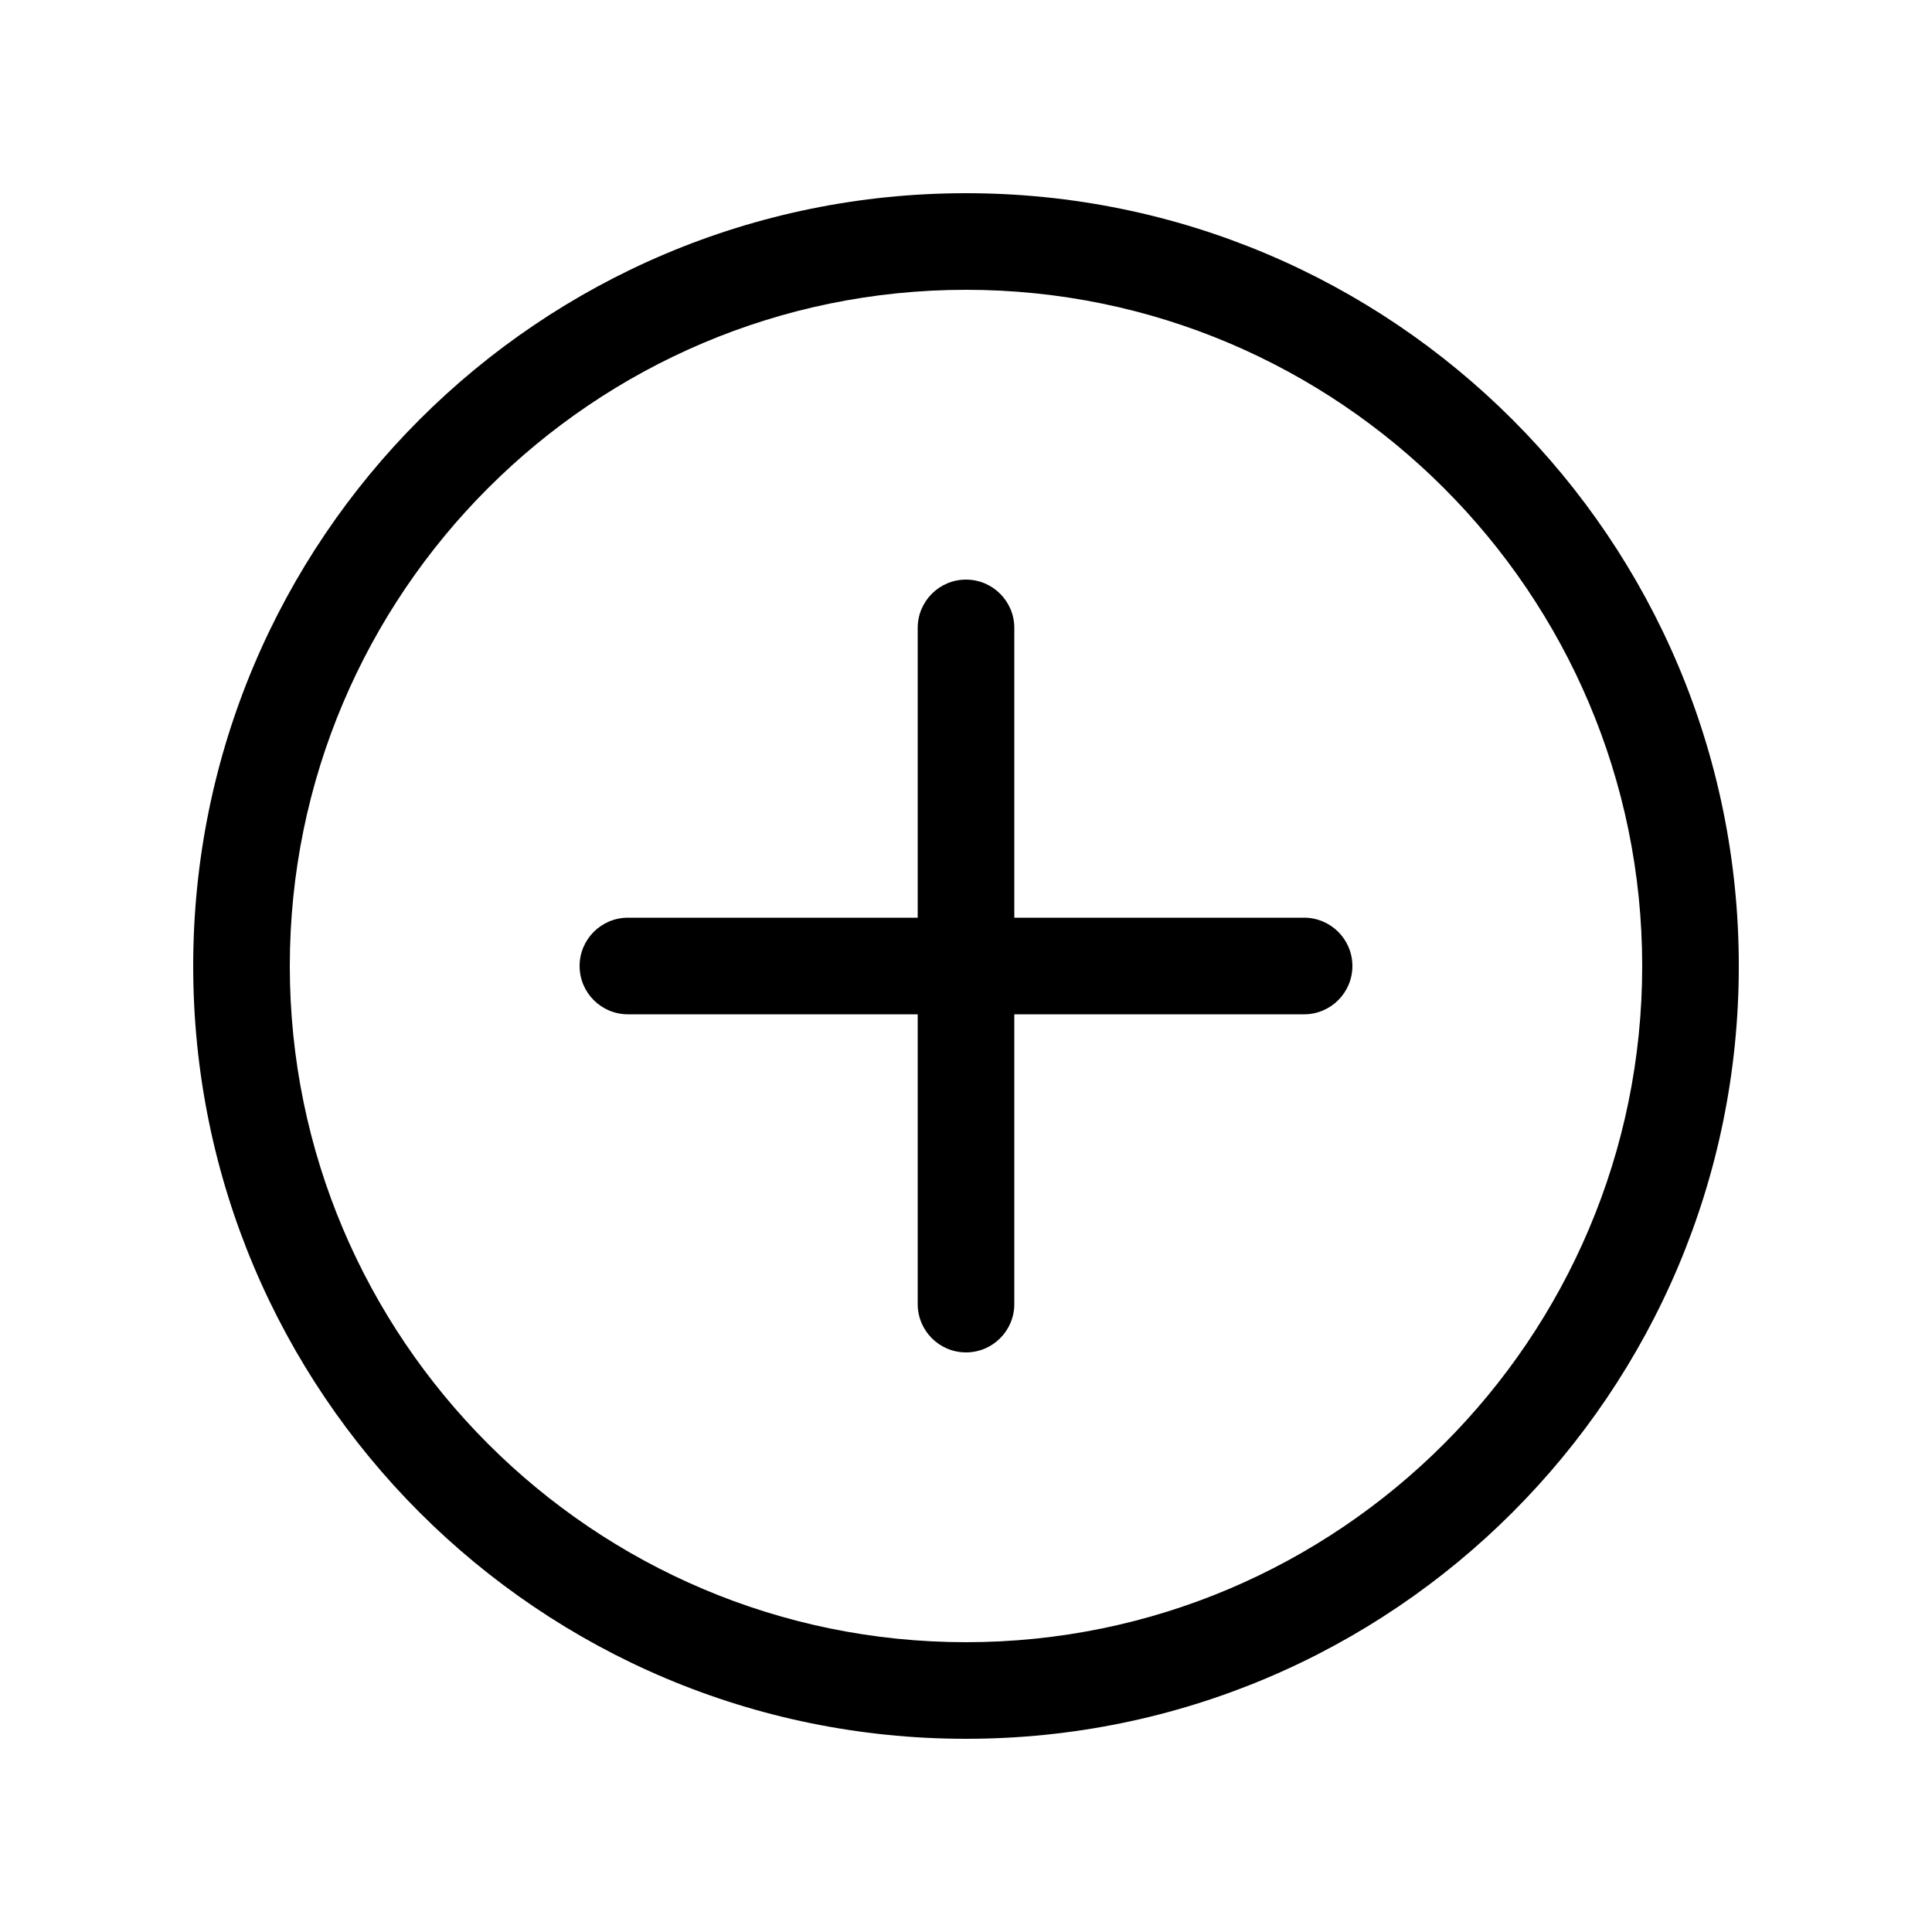
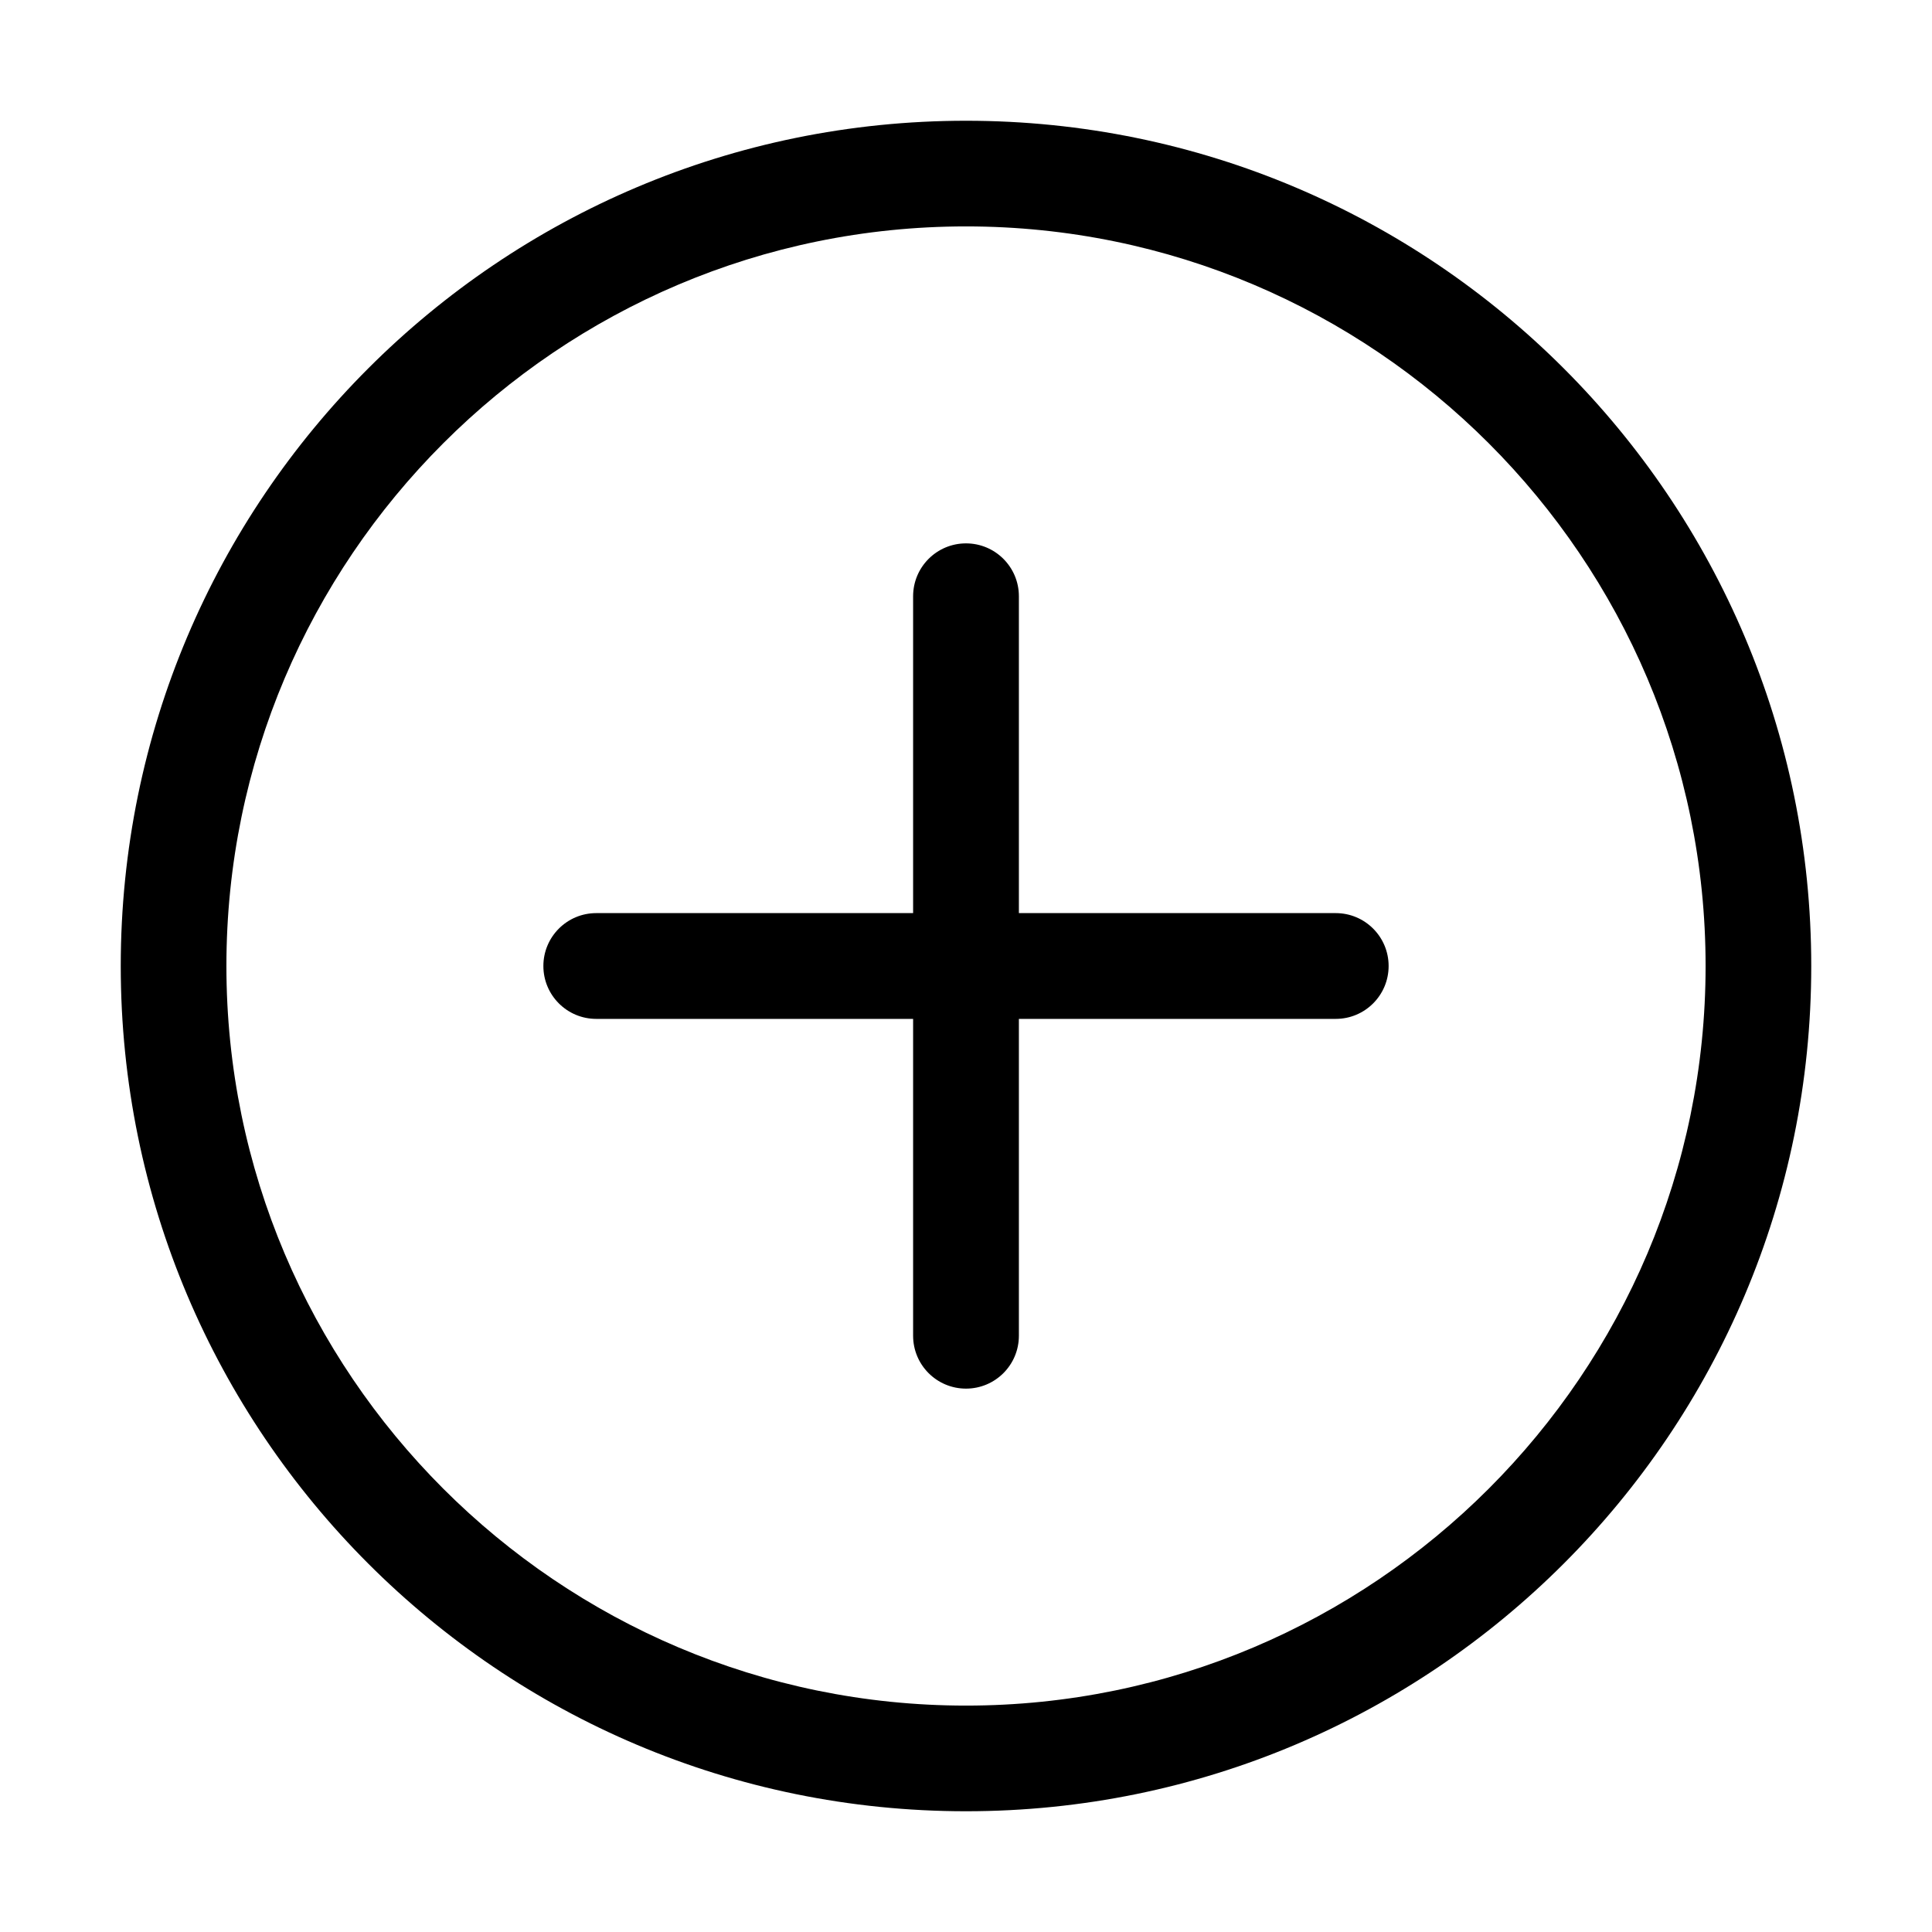
- <svg xmlns="http://www.w3.org/2000/svg" width="20px" height="20px" viewBox="0 0 20 20" version="1.1">
+ <svg xmlns="http://www.w3.org/2000/svg" width="16px" height="16px" viewBox="0 0 16 16" version="1.1">
  <defs />
  <g id="Web" stroke="none" stroke-width="1" fill="none" fill-rule="evenodd">
    <g id="plus-circle--small" fill="#000000">
-       <path d="M14,10 C14,10.276 13.776,10.5 13.5,10.5 L10.5,10.5 L10.5,13.5 C10.5,13.776 10.276,14 10,14 C9.724,14 9.5,13.776 9.5,13.5 L9.5,10.5 L6.5,10.5 C6.224,10.5 6,10.276 6,10 C6,9.724 6.224,9.5 6.5,9.5 L9.5,9.5 L9.5,6.5 C9.5,6.224 9.724,6 10,6 C10.276,6 10.5,6.224 10.5,6.5 L10.5,9.5 L13.5,9.5 C13.776,9.5 14,9.724 14,10 M10,17 C6.141,17 3,13.86 3,10 C3,6.14 6.141,3 10,3 C13.859,3 17,6.14 17,10 C17,13.86 13.859,17 10,17 M10,2 C5.582,2 2,5.582 2,10 C2,14.418 5.582,18 10,18 C14.418,18 18,14.418 18,10 C18,5.582 14.418,2 10,2" id="Page-1" />
+       <path d="M11.5,8 C11.5,8.242 11.304,8.438 11.062,8.438 L8.438,8.438 L8.438,11.062 C8.438,11.304 8.242,11.5 8,11.5 C7.758,11.5 7.562,11.304 7.562,11.062 L7.562,8.438 L4.938,8.438 C4.696,8.438 4.5,8.242 4.5,8 C4.5,7.758 4.696,7.562 4.938,7.562 L7.562,7.562 L7.562,4.938 C7.562,4.696 7.758,4.5 8,4.5 C8.242,4.5 8.438,4.696 8.438,4.938 L8.438,7.562 L11.062,7.562 C11.304,7.562 11.5,7.758 11.5,8 M8,14.125 C4.623,14.125 1.875,11.377 1.875,8 C1.875,4.622 4.623,1.875 8,1.875 C11.377,1.875 14.125,4.622 14.125,8 C14.125,11.377 11.377,14.125 8,14.125 M8,1 C4.134,1 1,4.134 1,8 C1,11.866 4.134,15 8,15 C11.866,15 15,11.866 15,8 C15,4.134 11.866,1 8,1" id="Page-1" />
    </g>
  </g>
</svg>
